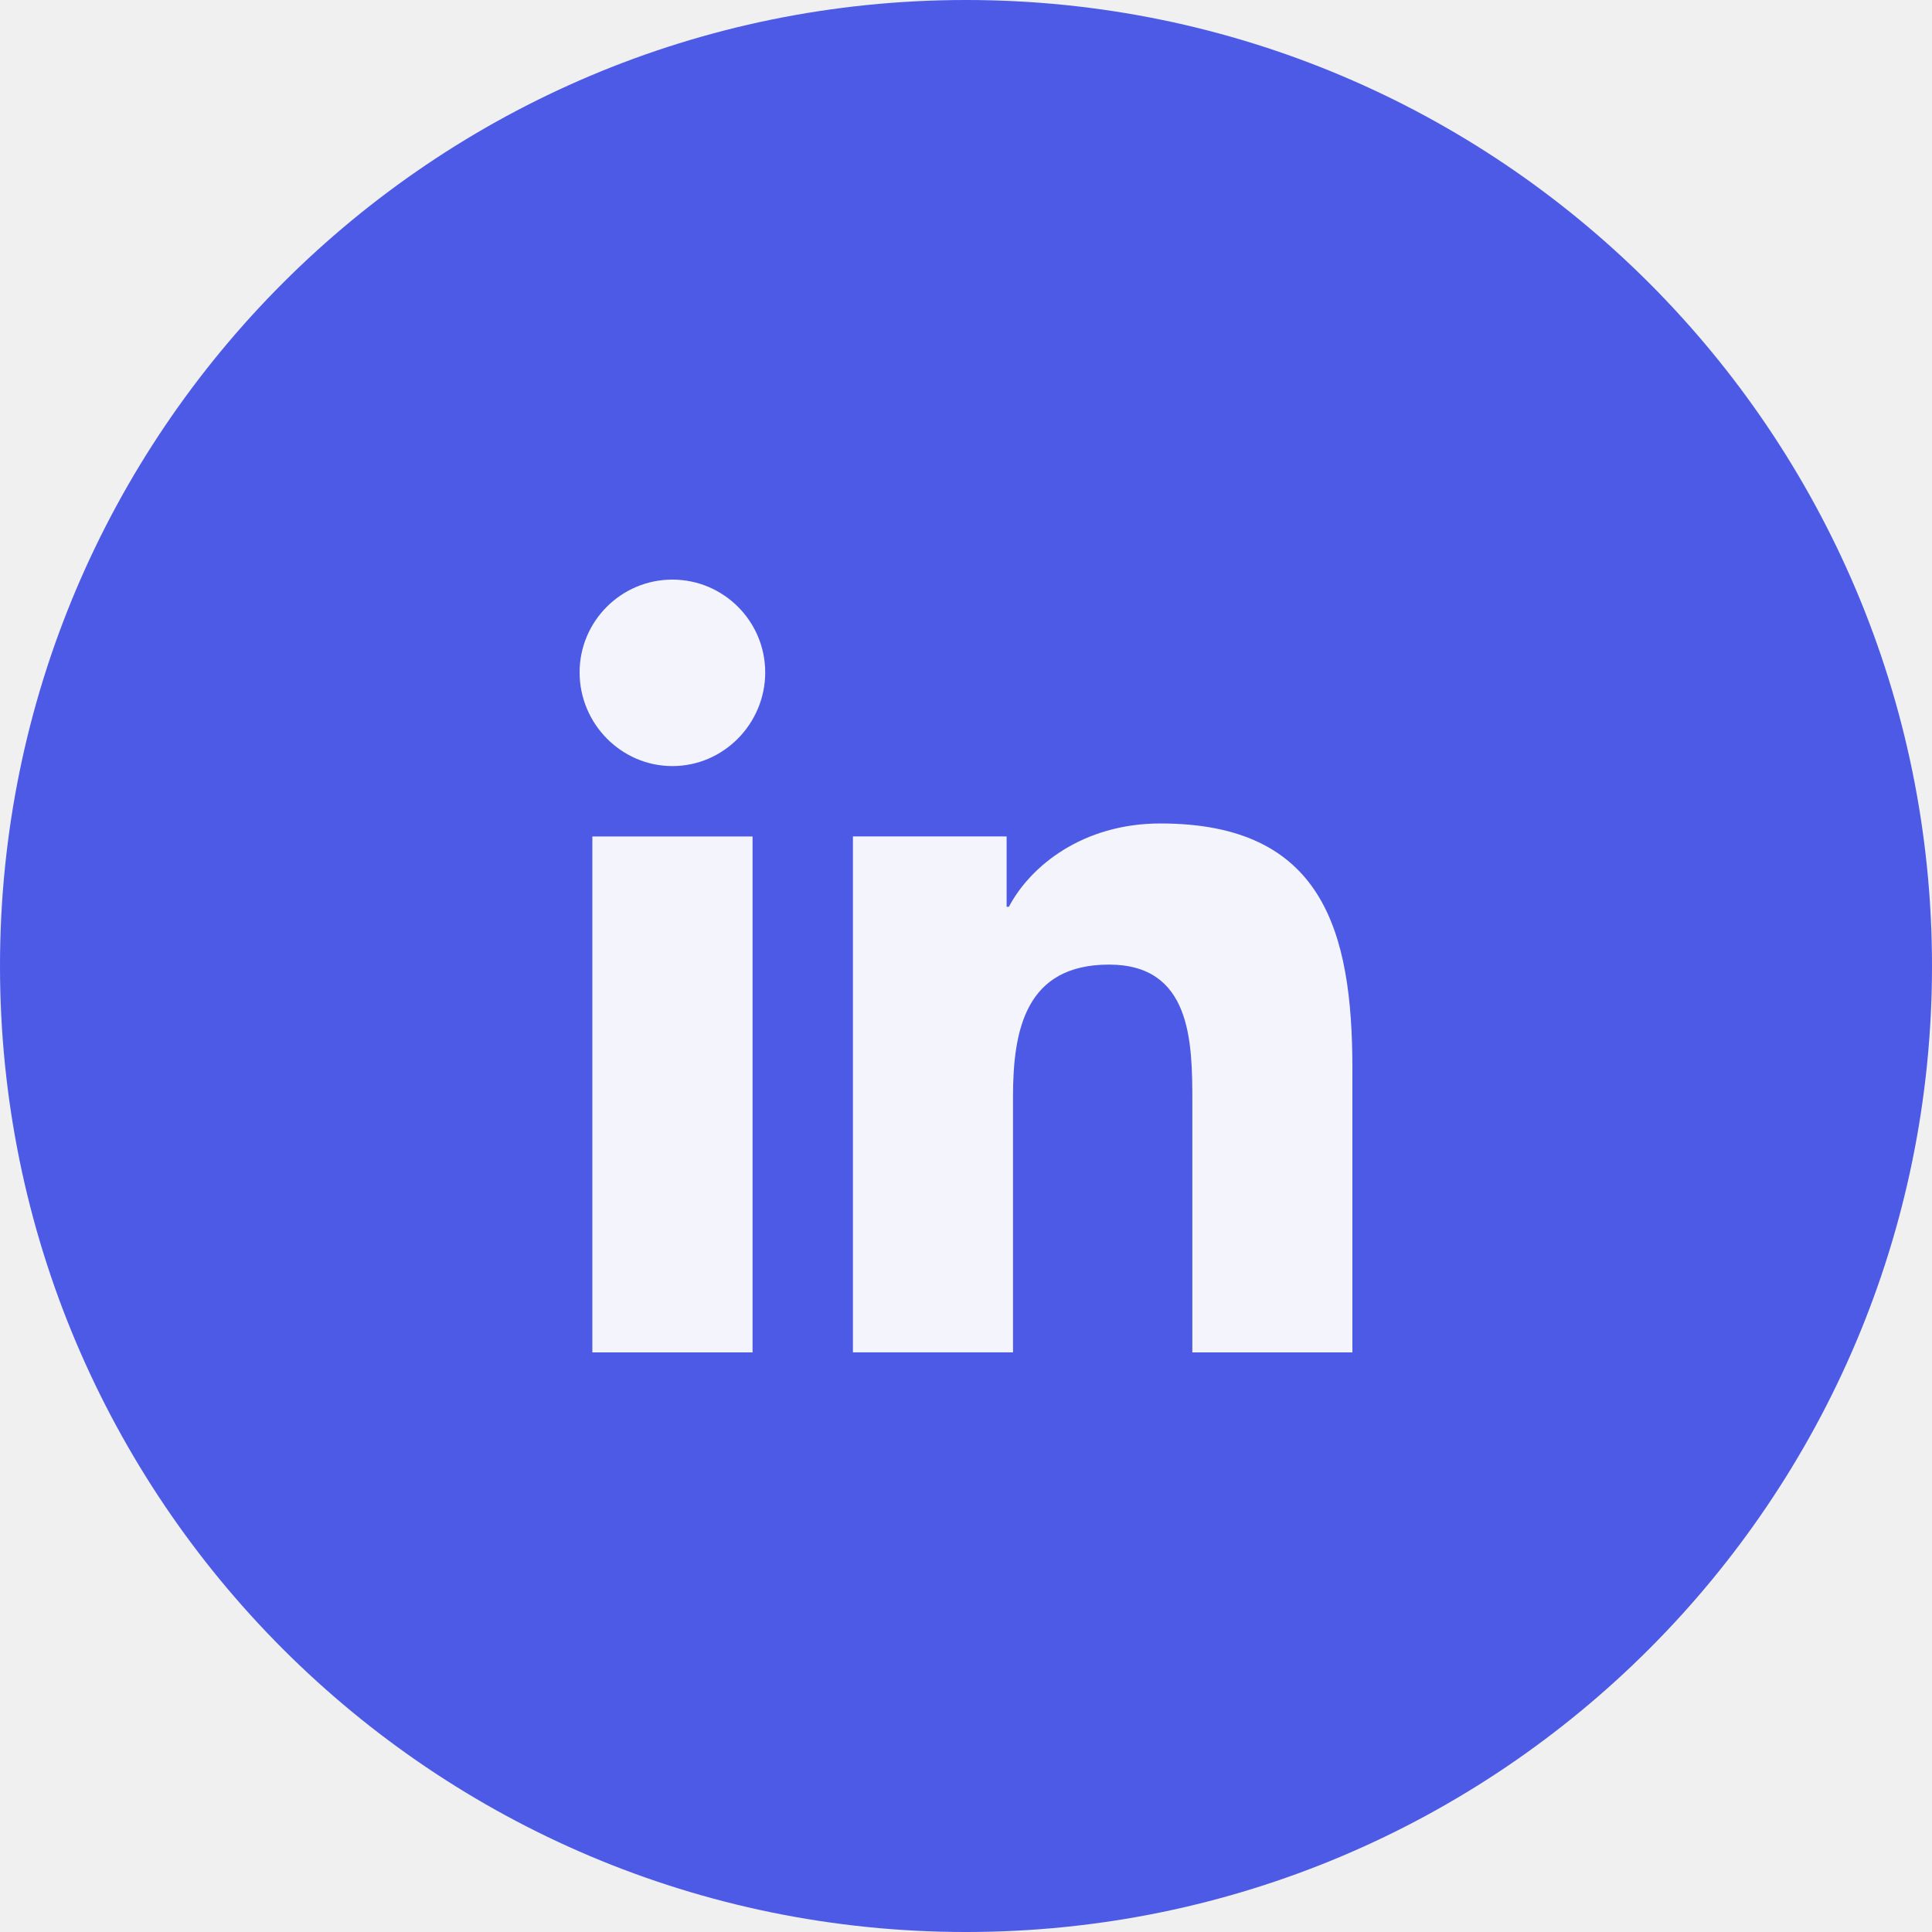
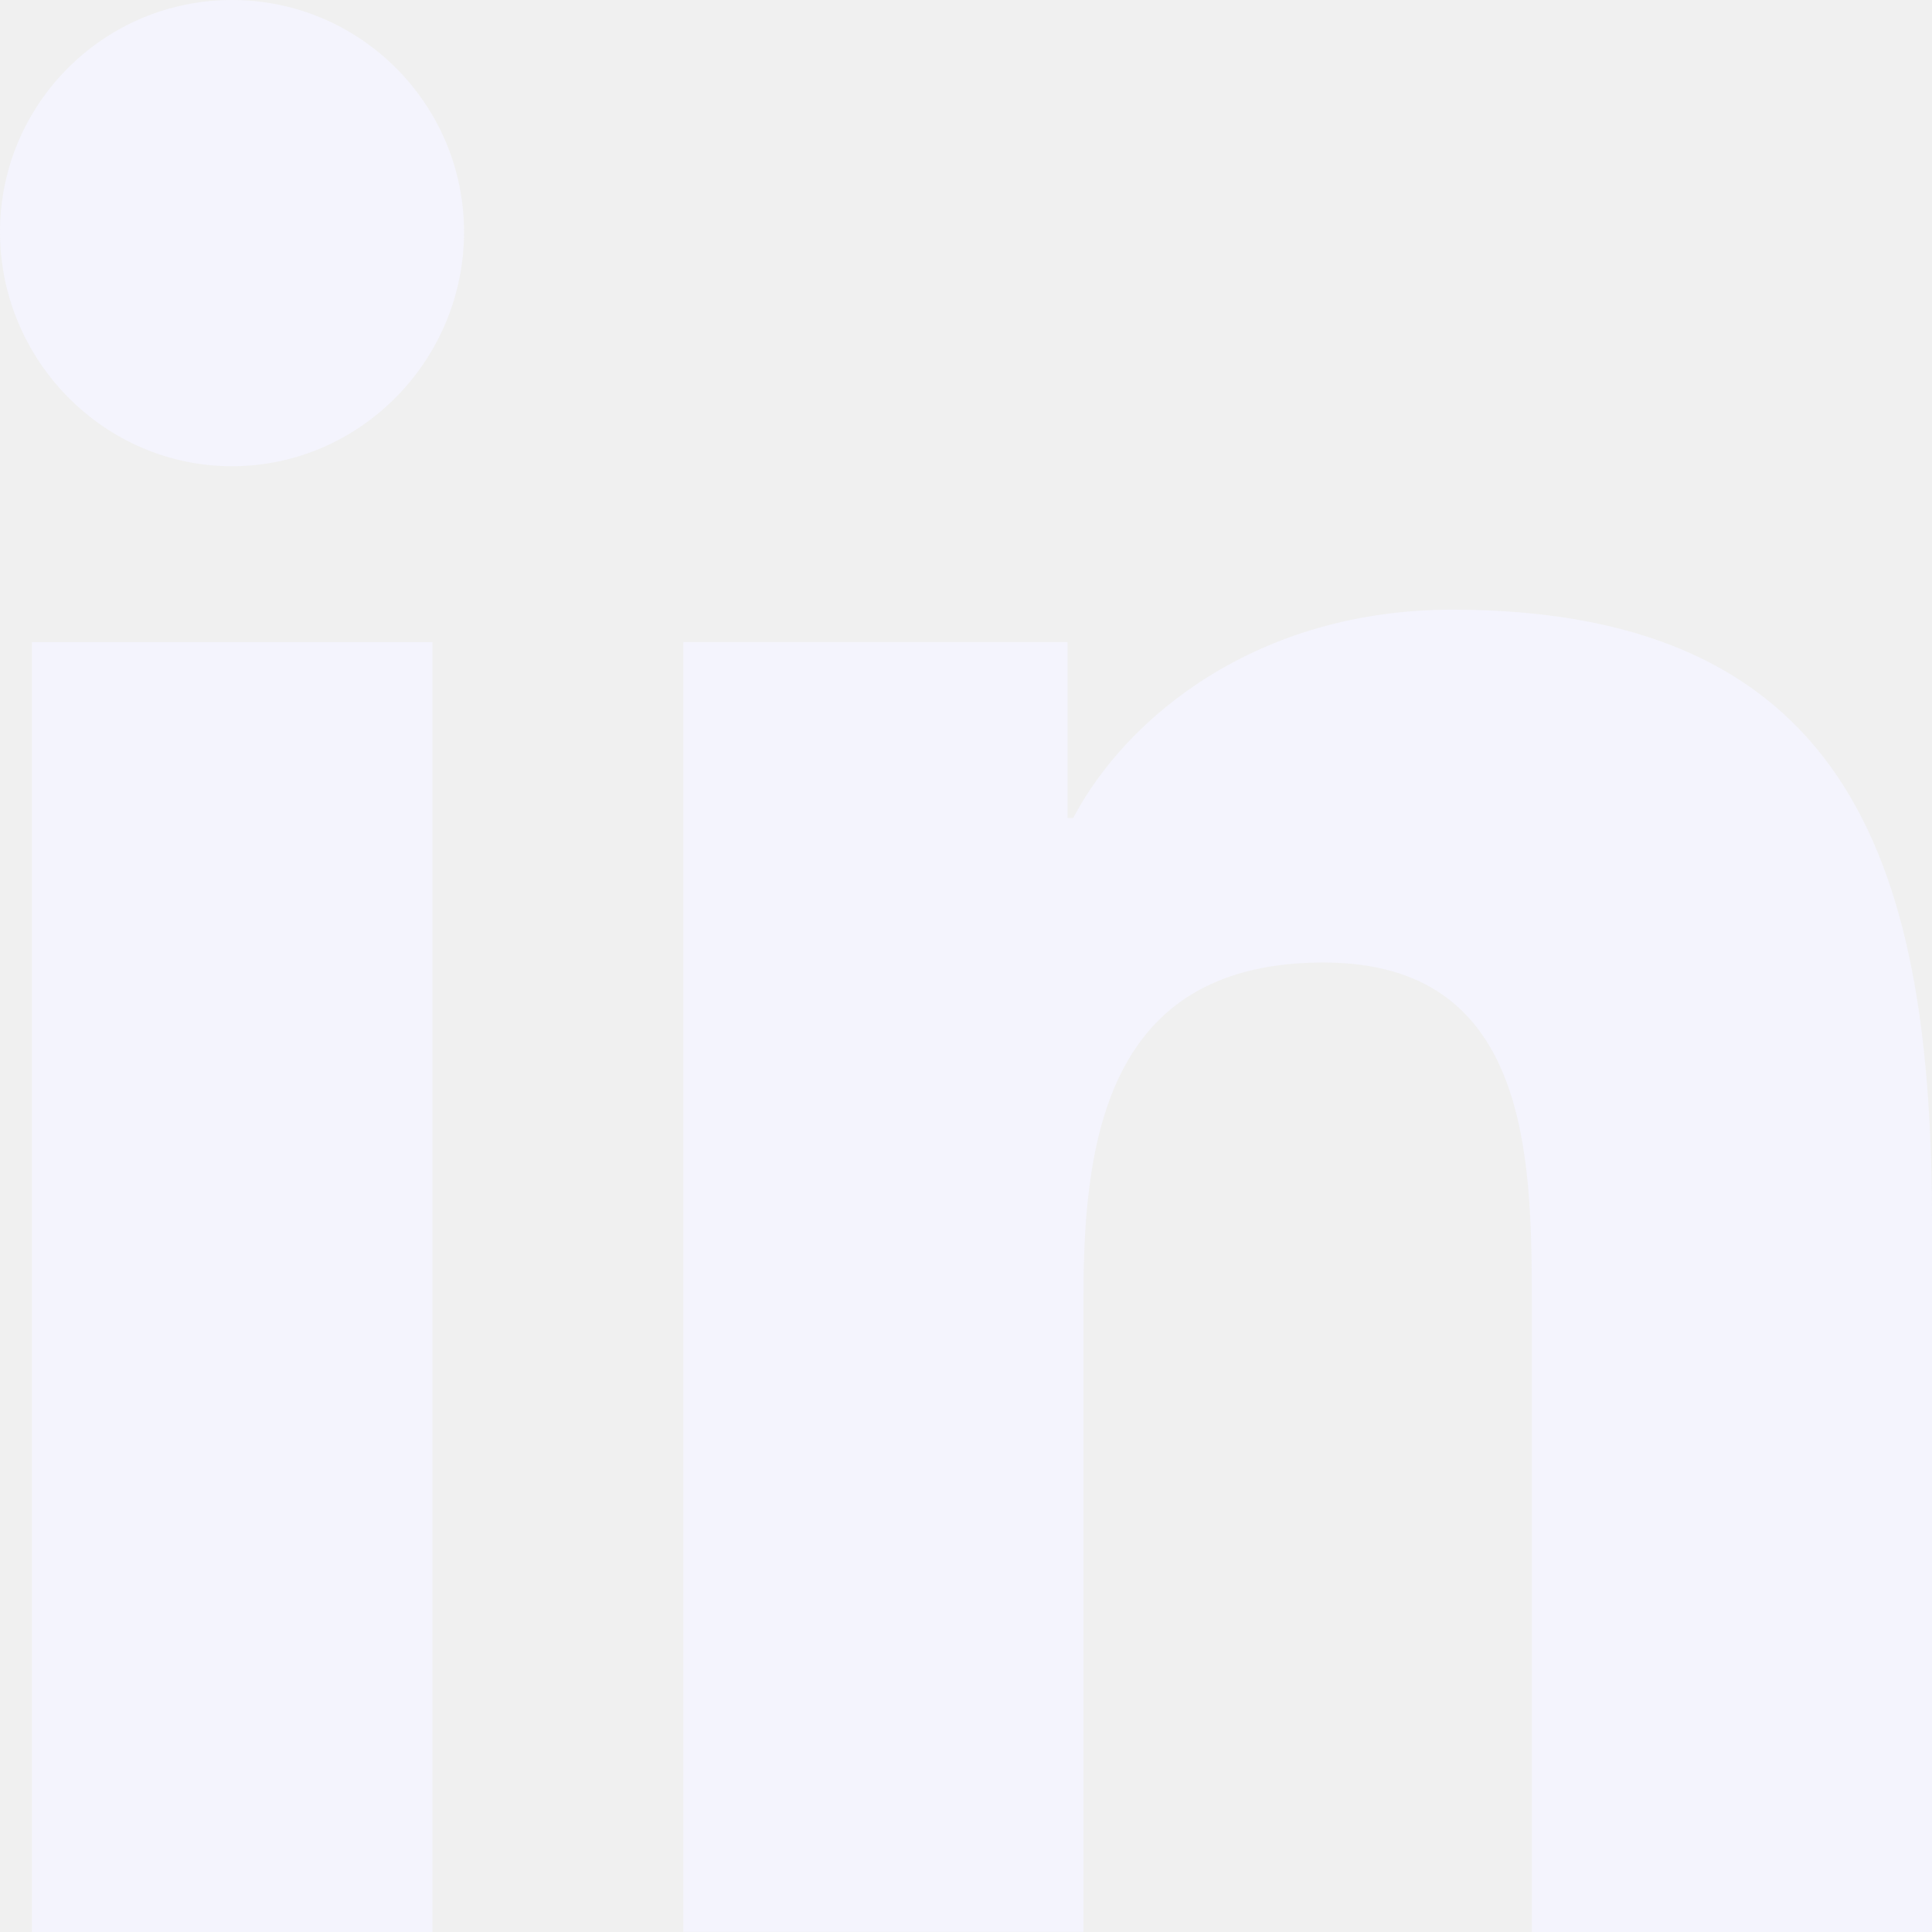
- <svg xmlns="http://www.w3.org/2000/svg" width="40" height="40" viewBox="0 0 40 40" fill="none">
-   <path d="M40 20C40 25.523 37.761 30.523 34.142 34.142C30.523 37.761 25.523 40 20 40C14.477 40 9.477 37.761 5.858 34.142C2.239 30.523 0 25.523 0 20C0 14.477 2.239 9.477 5.858 5.858C9.477 2.239 14.477 0 20 0C25.523 0 30.523 2.239 34.142 5.858C37.761 9.477 40 14.477 40 20Z" fill="#4D5AE5" />
-   <g clip-path="url(#clip0_592751_42)">
-     <path d="M27.996 28V27.999H28V22.131C28 19.261 27.382 17.049 24.026 17.049C22.413 17.049 21.33 17.934 20.888 18.774H20.841V17.317H17.659V27.999H20.973V22.71C20.973 21.317 21.237 19.971 22.961 19.971C24.661 19.971 24.686 21.56 24.686 22.799V28H27.996Z" fill="#F4F4FD" />
-     <path d="M12.264 17.318H15.581V28H12.264V17.318Z" fill="#F4F4FD" />
-     <path d="M13.921 12C12.861 12 12 12.861 12 13.921C12 14.982 12.861 15.861 13.921 15.861C14.982 15.861 15.843 14.982 15.843 13.921C15.842 12.861 14.981 12 13.921 12V12Z" fill="#F4F4FD" />
+ <svg xmlns="http://www.w3.org/2000/svg" width="16" height="16" viewBox="0 0 16 16" fill="none">
+   <g id="linkedin 1" clip-path="url(#clip0_592902_406)">
+     <path id="Vector" d="M15.996 16V15.999H16V10.131C16 7.261 15.382 5.049 12.026 5.049C10.413 5.049 9.33 5.935 8.888 6.774H8.841V5.317H5.659V15.999H8.973V10.71C8.973 9.317 9.237 7.971 10.961 7.971C12.661 7.971 12.686 9.56 12.686 10.799V16H15.996Z" fill="#F4F4FD" />
+     <path id="Vector_2" d="M0.264 5.318H3.581V16H0.264V5.318Z" fill="#F4F4FD" />
+     <path id="Vector_3" d="M1.921 -0C0.861 -0 6.10352e-05 0.861 6.10352e-05 1.921C6.10352e-05 2.982 0.861 3.861 1.921 3.861C2.982 3.861 3.843 2.982 3.843 1.921C3.842 0.861 2.981 -0 1.921 -0V-0Z" fill="#F4F4FD" />
  </g>
  <defs>
-     <clipPath id="clip0_592751_42">
-       <rect width="16" height="16" fill="white" transform="translate(12.0001 11.9999)" />
+     <clipPath id="clip0_592902_406">
+       <rect width="16" height="16" fill="white" />
    </clipPath>
  </defs>
</svg>
